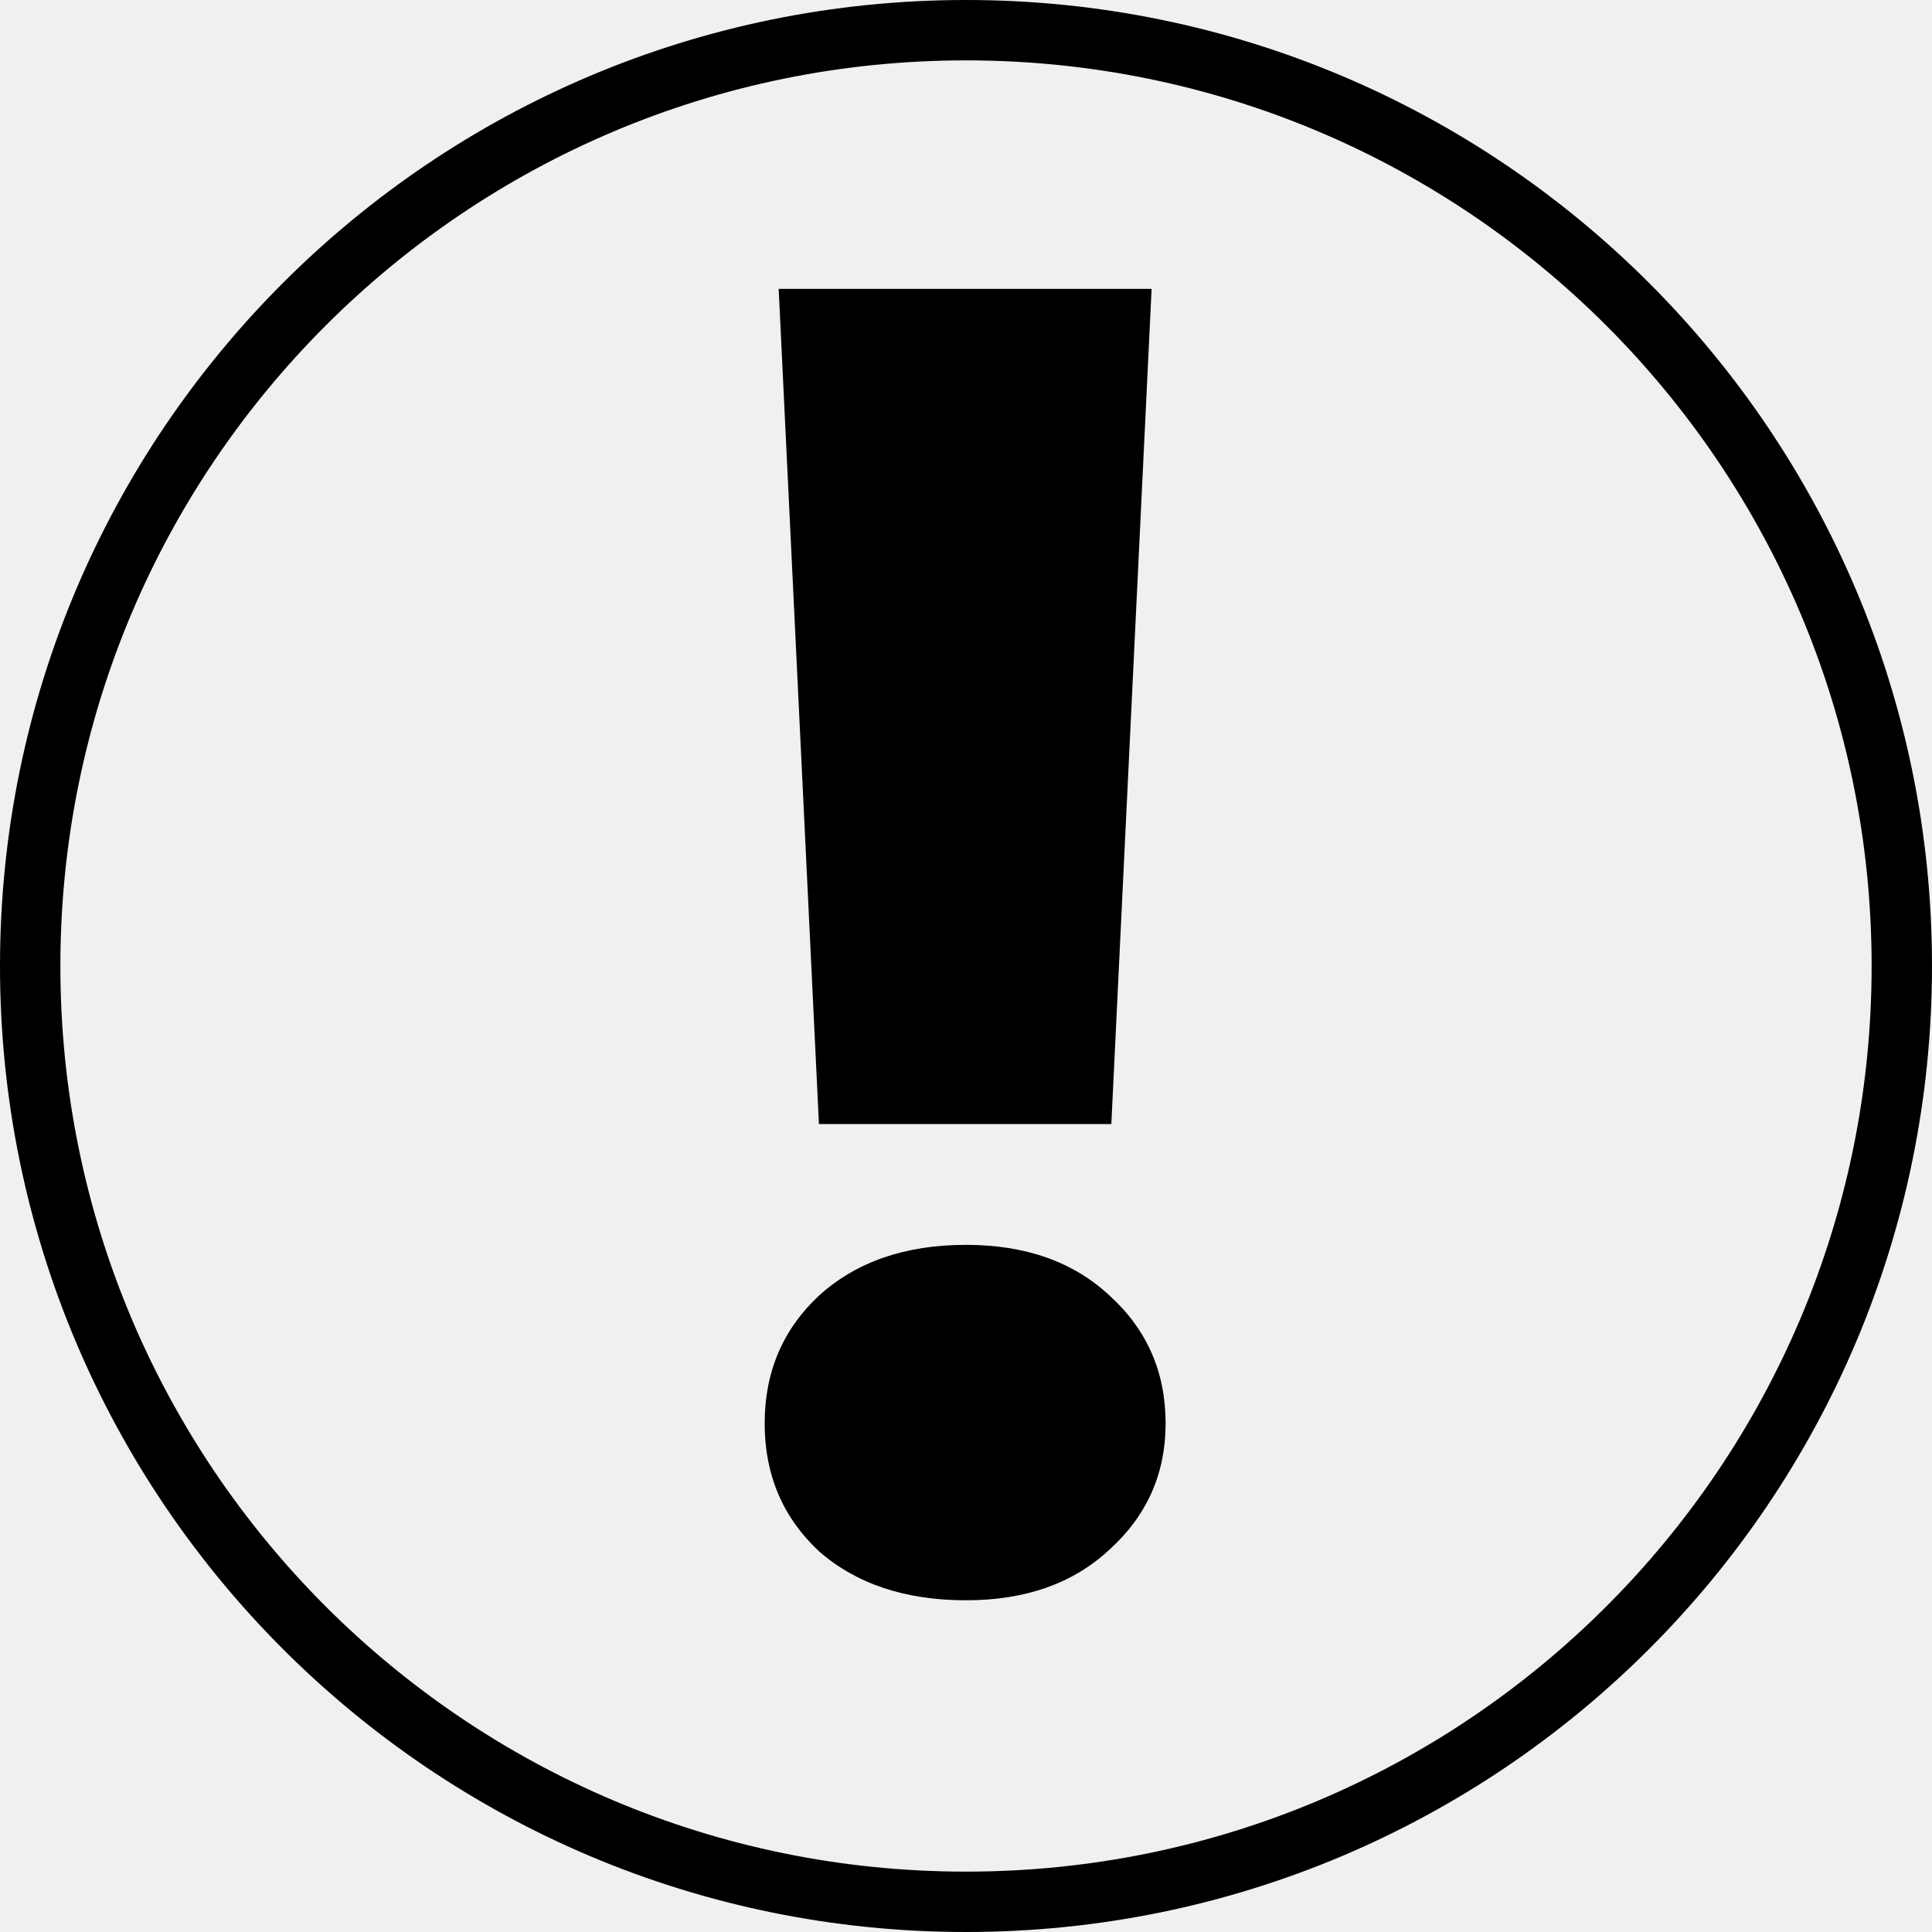
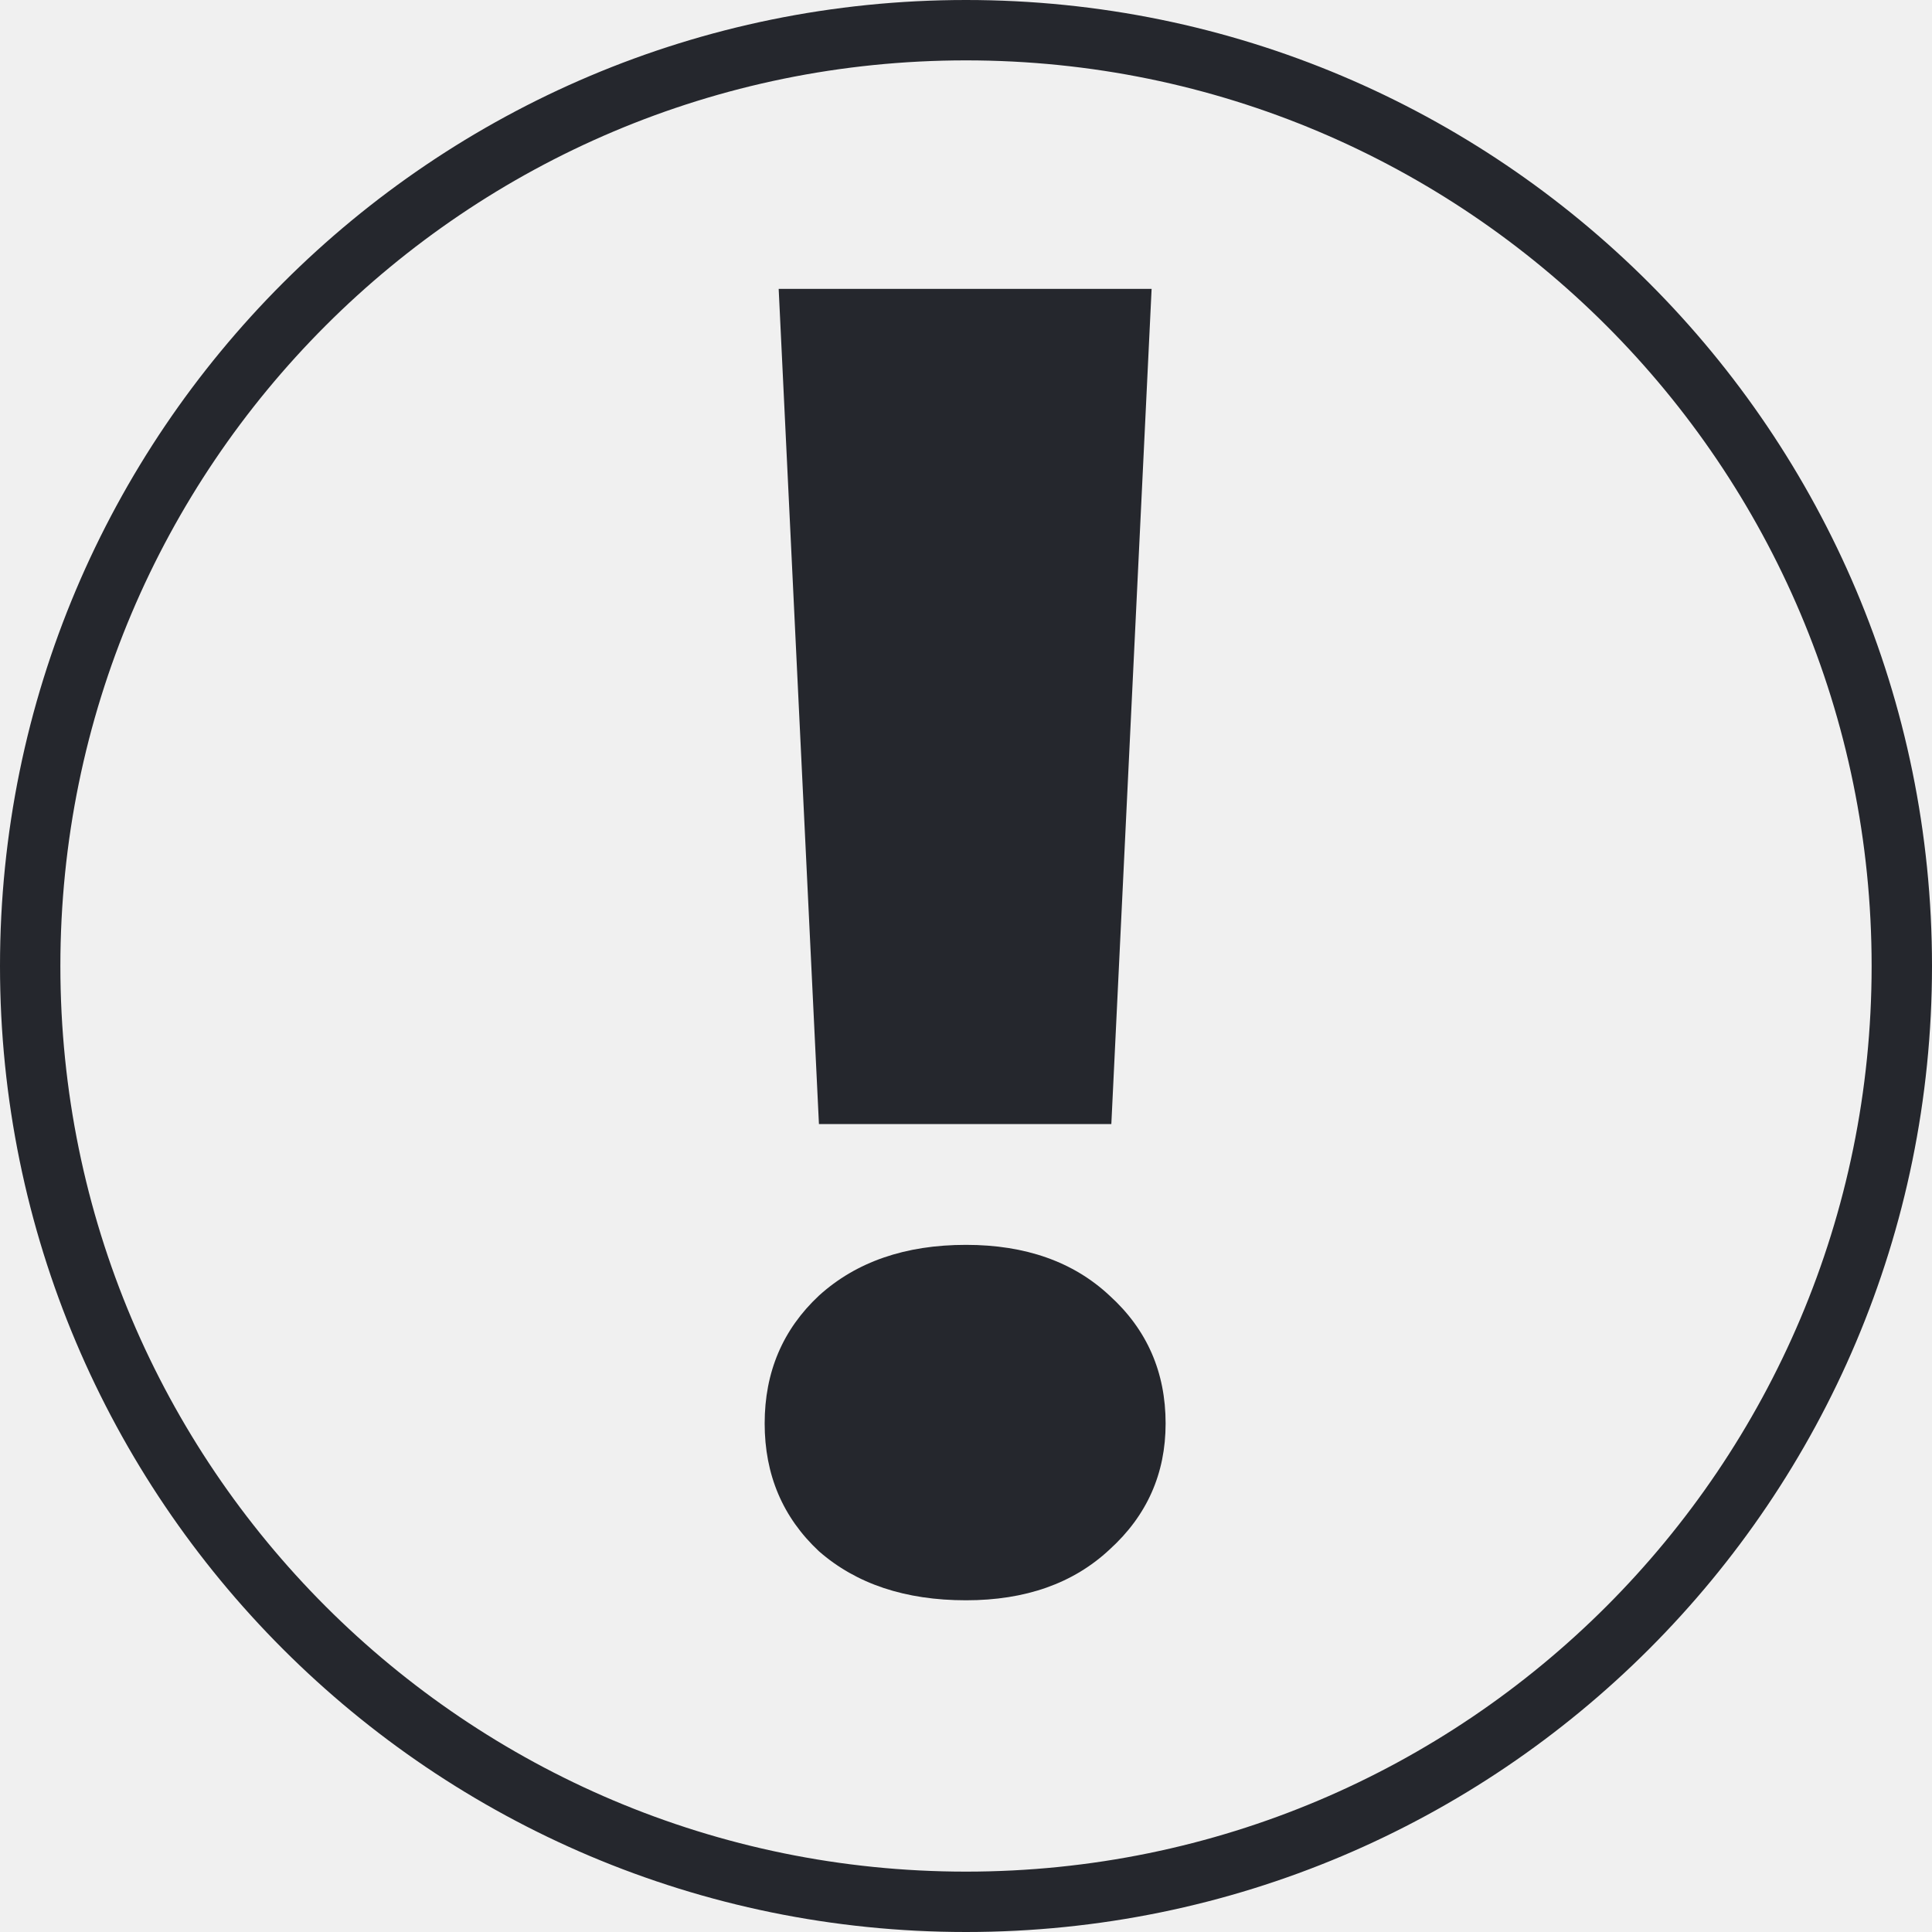
<svg xmlns="http://www.w3.org/2000/svg" width="128" height="128" viewBox="0 0 128 128" fill="none">
-   <g clip-path="url(#clip0)">
-     <circle cx="64" cy="64" r="62" stroke="black" stroke-width="4" />
-     <path d="M76.297 19.139L73.629 74.471H54.257L51.589 19.139H76.297ZM64.001 106.023C59.979 106.023 56.731 104.94 54.257 102.775C51.859 100.532 50.661 97.71 50.661 94.307C50.661 90.904 51.859 88.082 54.257 85.839C56.731 83.596 59.979 82.475 64.001 82.475C67.945 82.475 71.115 83.596 73.513 85.839C75.987 88.082 77.225 90.904 77.225 94.307C77.225 97.632 75.987 100.416 73.513 102.659C71.115 104.902 67.945 106.023 64.001 106.023Z" fill="black" />
-   </g>
-   <defs>
-     <clipPath id="clip0">
-       <rect width="128" height="128" fill="white" />
-     </clipPath>
-   </defs>
+   <circle cx="64" cy="64" r="62" stroke="#25272D" stroke-width="4" />
+   <path d="M76.297 19.139L73.629 74.471H54.257L51.589 19.139H76.297ZM64.001 106.023C59.979 106.023 56.731 104.94 54.257 102.775C51.859 100.532 50.661 97.71 50.661 94.307C50.661 90.904 51.859 88.082 54.257 85.839C56.731 83.596 59.979 82.475 64.001 82.475C67.945 82.475 71.115 83.596 73.513 85.839C75.987 88.082 77.225 90.904 77.225 94.307C77.225 97.632 75.987 100.416 73.513 102.659C71.115 104.902 67.945 106.023 64.001 106.023Z" fill="#25272D" />
</svg>
